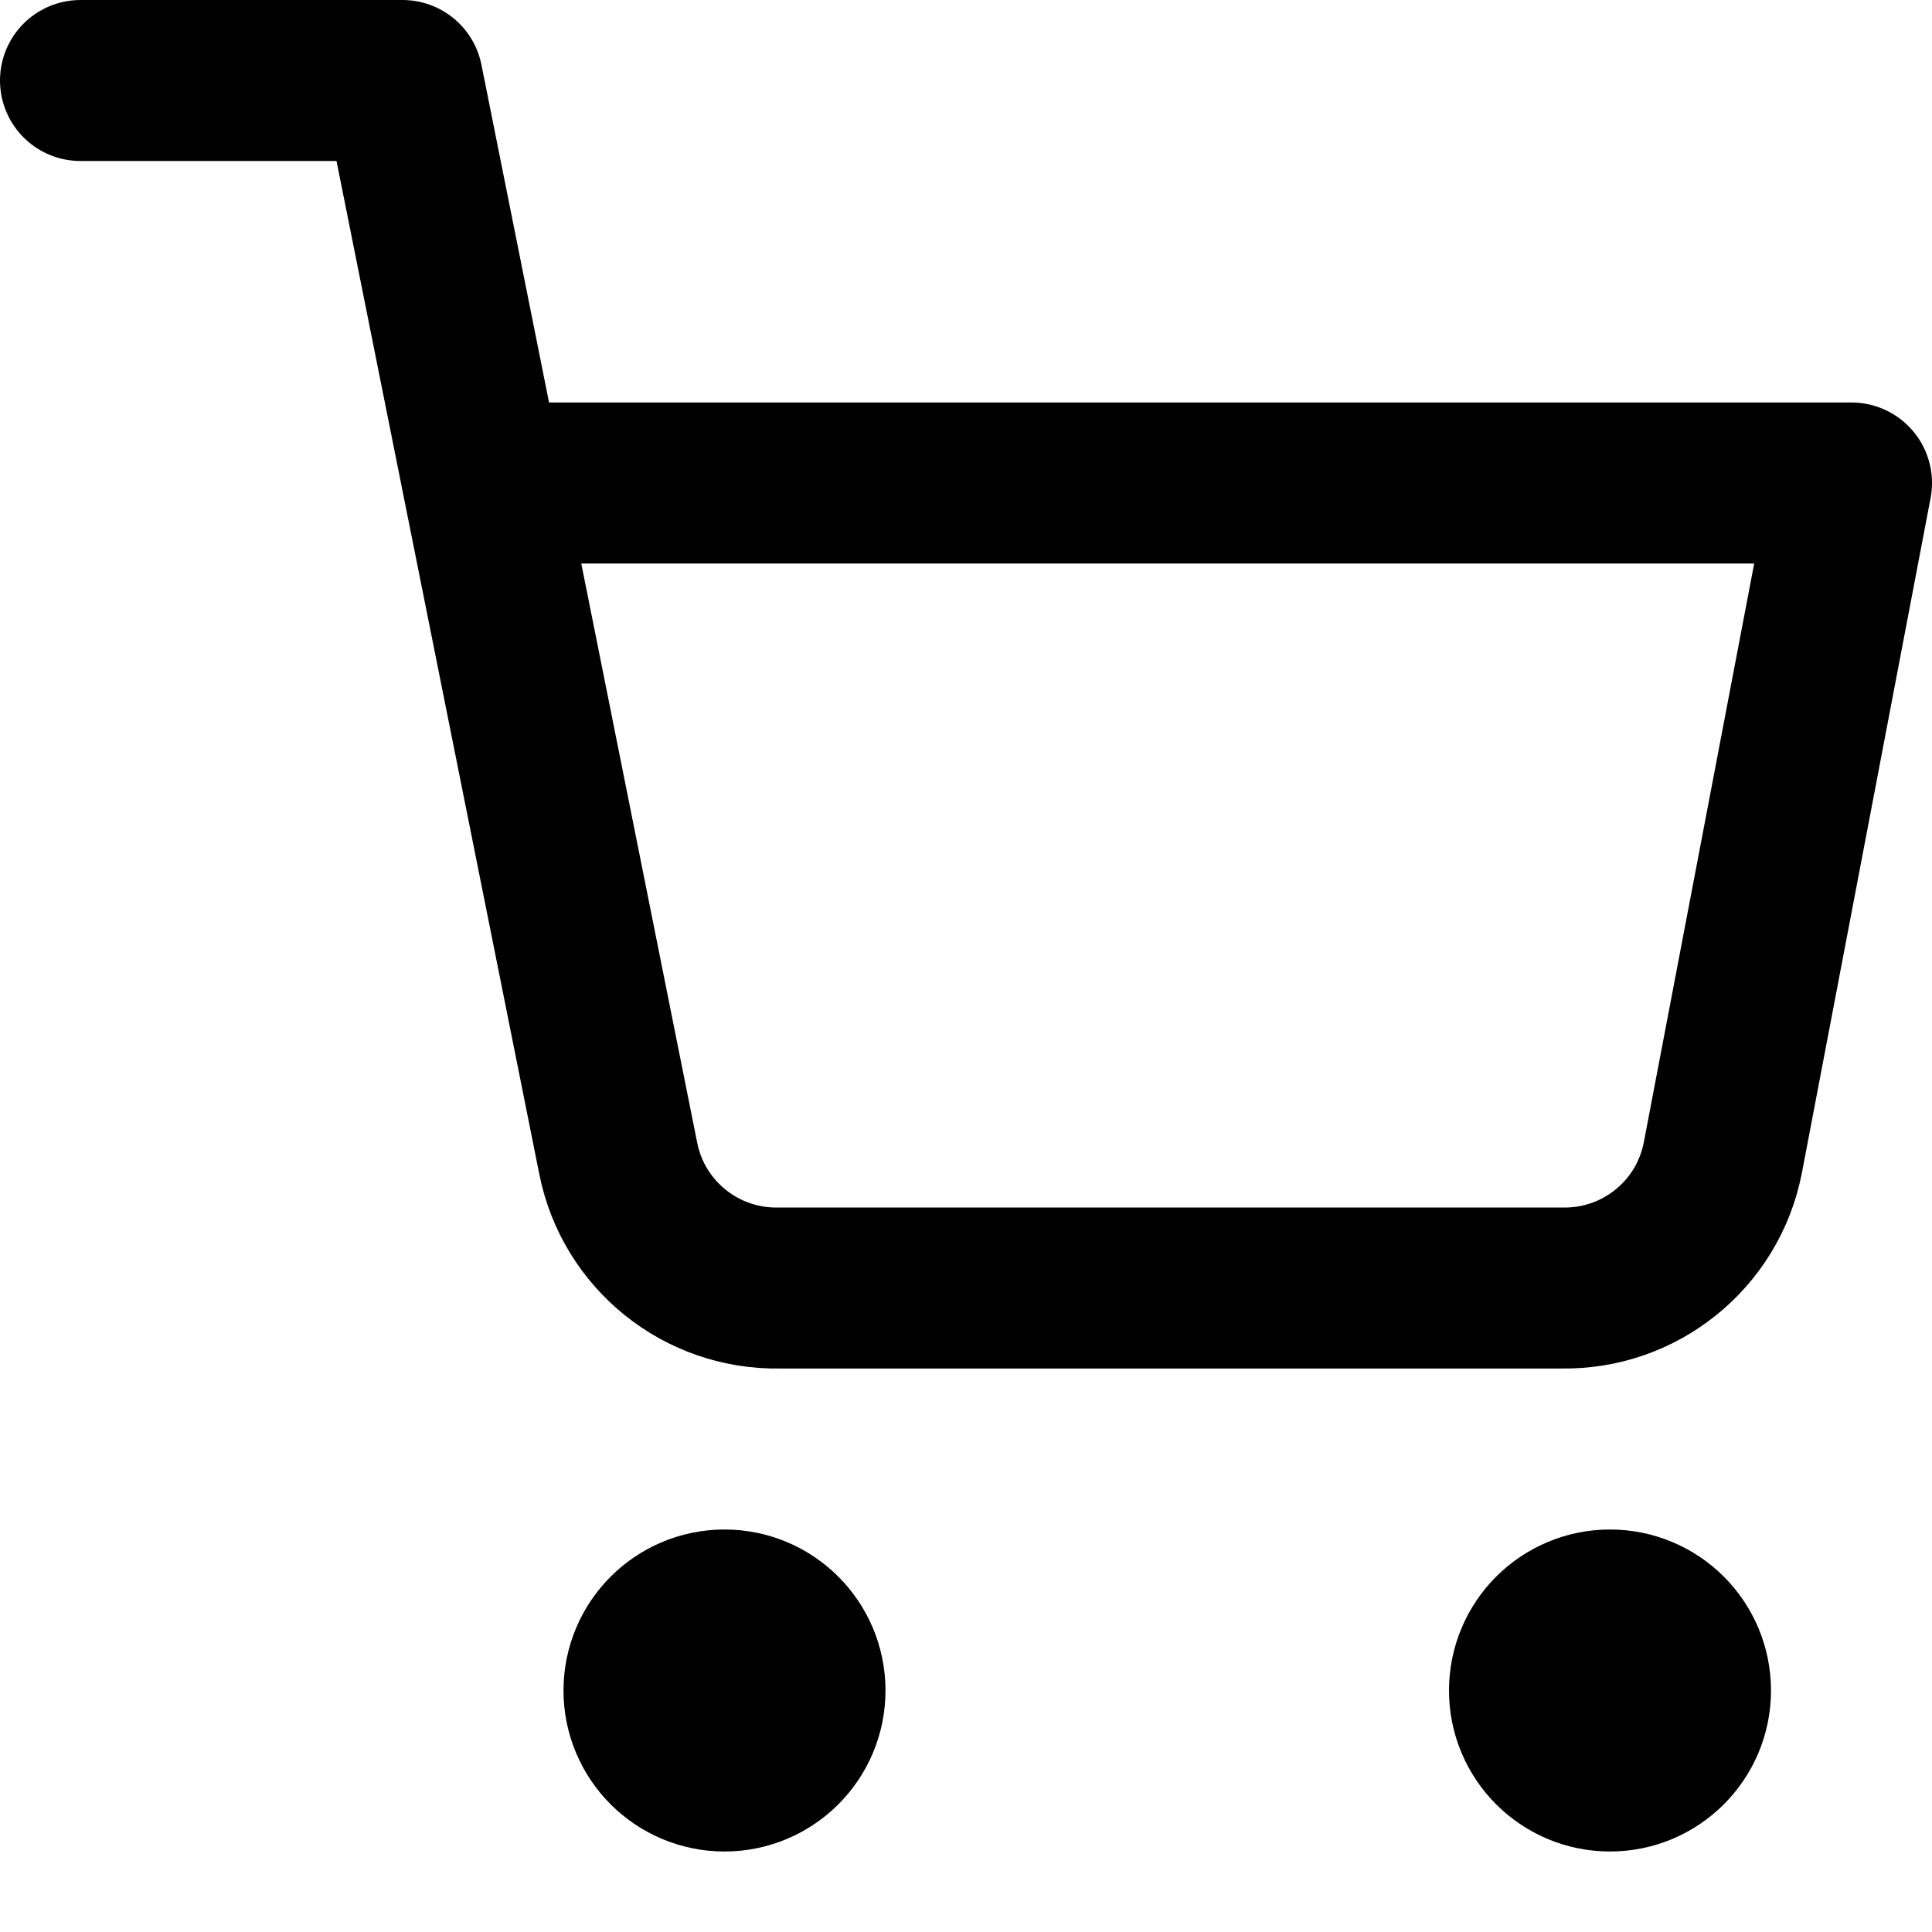
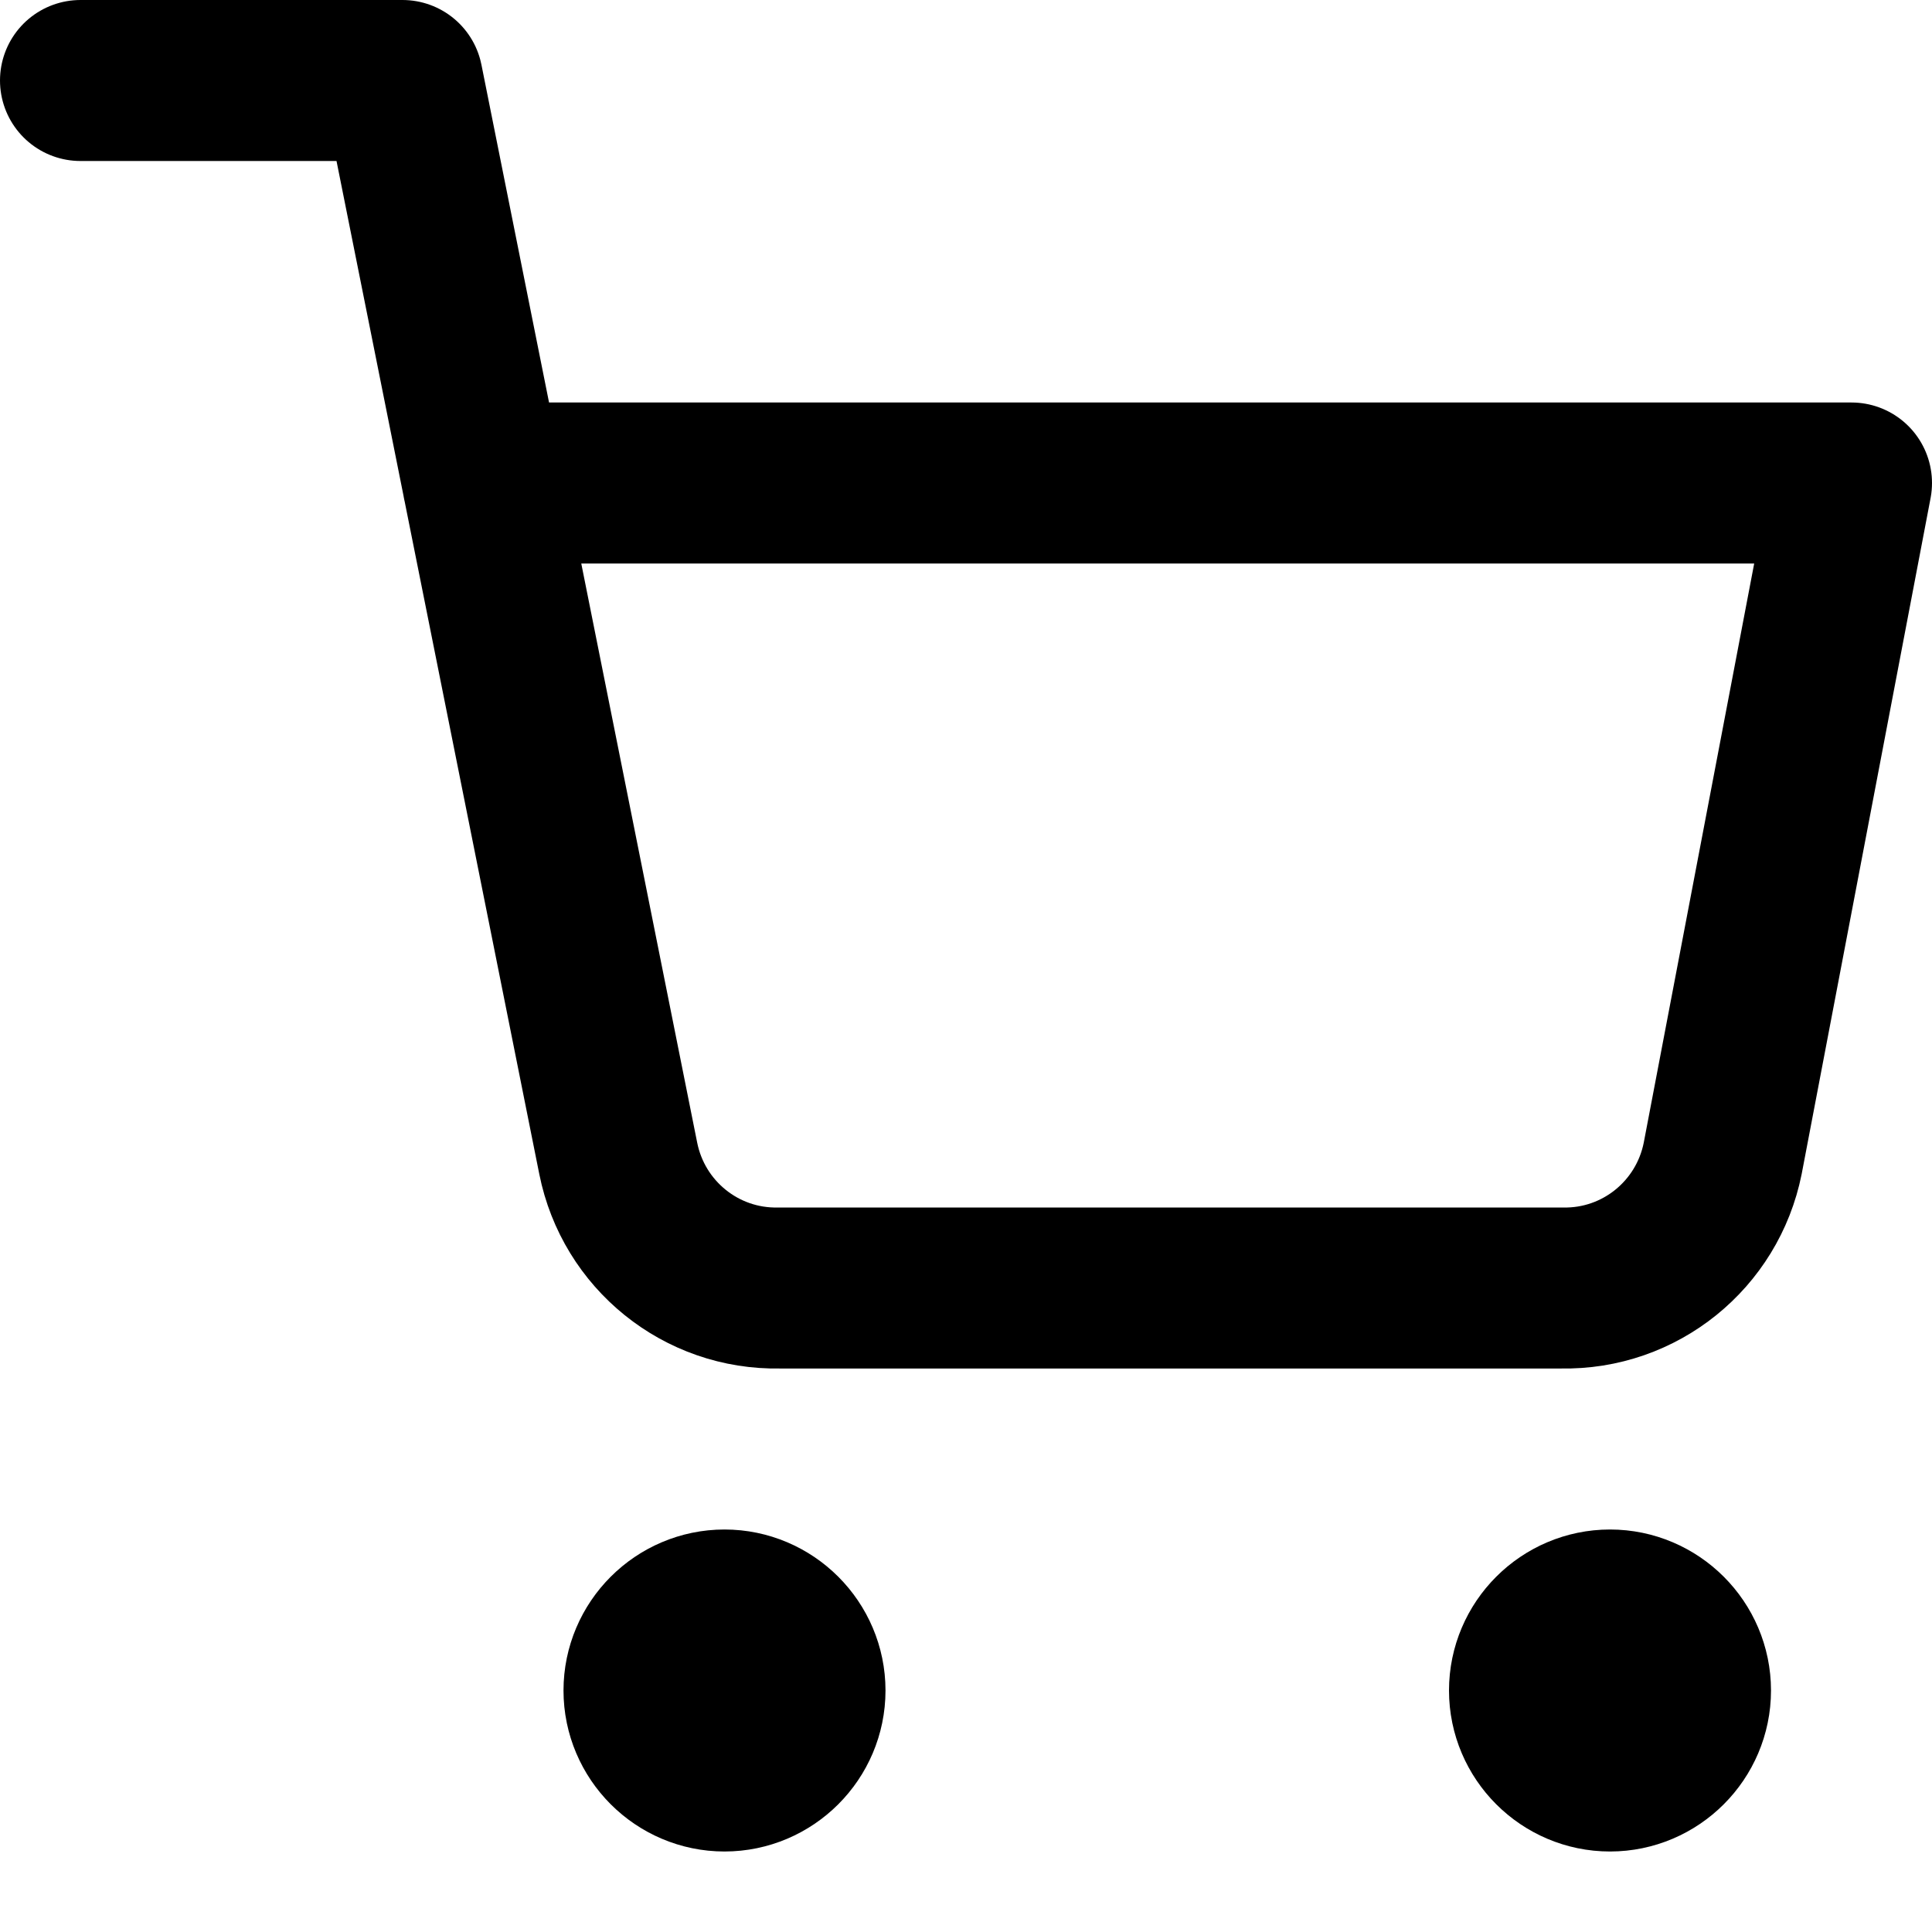
- <svg xmlns="http://www.w3.org/2000/svg" width="24" height="24" viewBox="0 0 24 24" fill="none" stroke="currentColor" stroke-width="2" stroke-linecap="round" stroke-linejoin="round" class="feather feather-shopping-cart">
-   <circle cx="9" cy="21" r="1" />
-   <circle cx="20" cy="21" r="1" />
-   <path d="M1 1h4l2.68 13.39a2 2 0 0 0 2 1.61h9.72a2 2 0 0 0 2-1.61L23 6H6" />
+ <svg xmlns="http://www.w3.org/2000/svg" version="1.1" id="Capa_1" x="0px" y="0px" viewBox="0 0 24 24" style="enable-background:new 0 0 24 24;" xml:space="preserve">
+   <style type="text/css">
+ 	.st0{fill:none;stroke:#000000;stroke-width:2;stroke-linecap:round;stroke-linejoin:round;}
+ </style>
+   <path class="st0" d="M9,20c0.55,0,1,0.45,1,1s-0.45,1-1,1s-1-0.45-1-1S8.45,20,9,20z M20,20c0.55,0,1,0.45,1,1s-0.45,1-1,1  s-1-0.45-1-1S19.45,20,20,20z M1,1h4l2.68,13.39c0.19,0.95,1.03,1.63,2,1.61h9.72c0.97,0.02,1.81-0.66,2-1.61L23,6H6" />
</svg>
